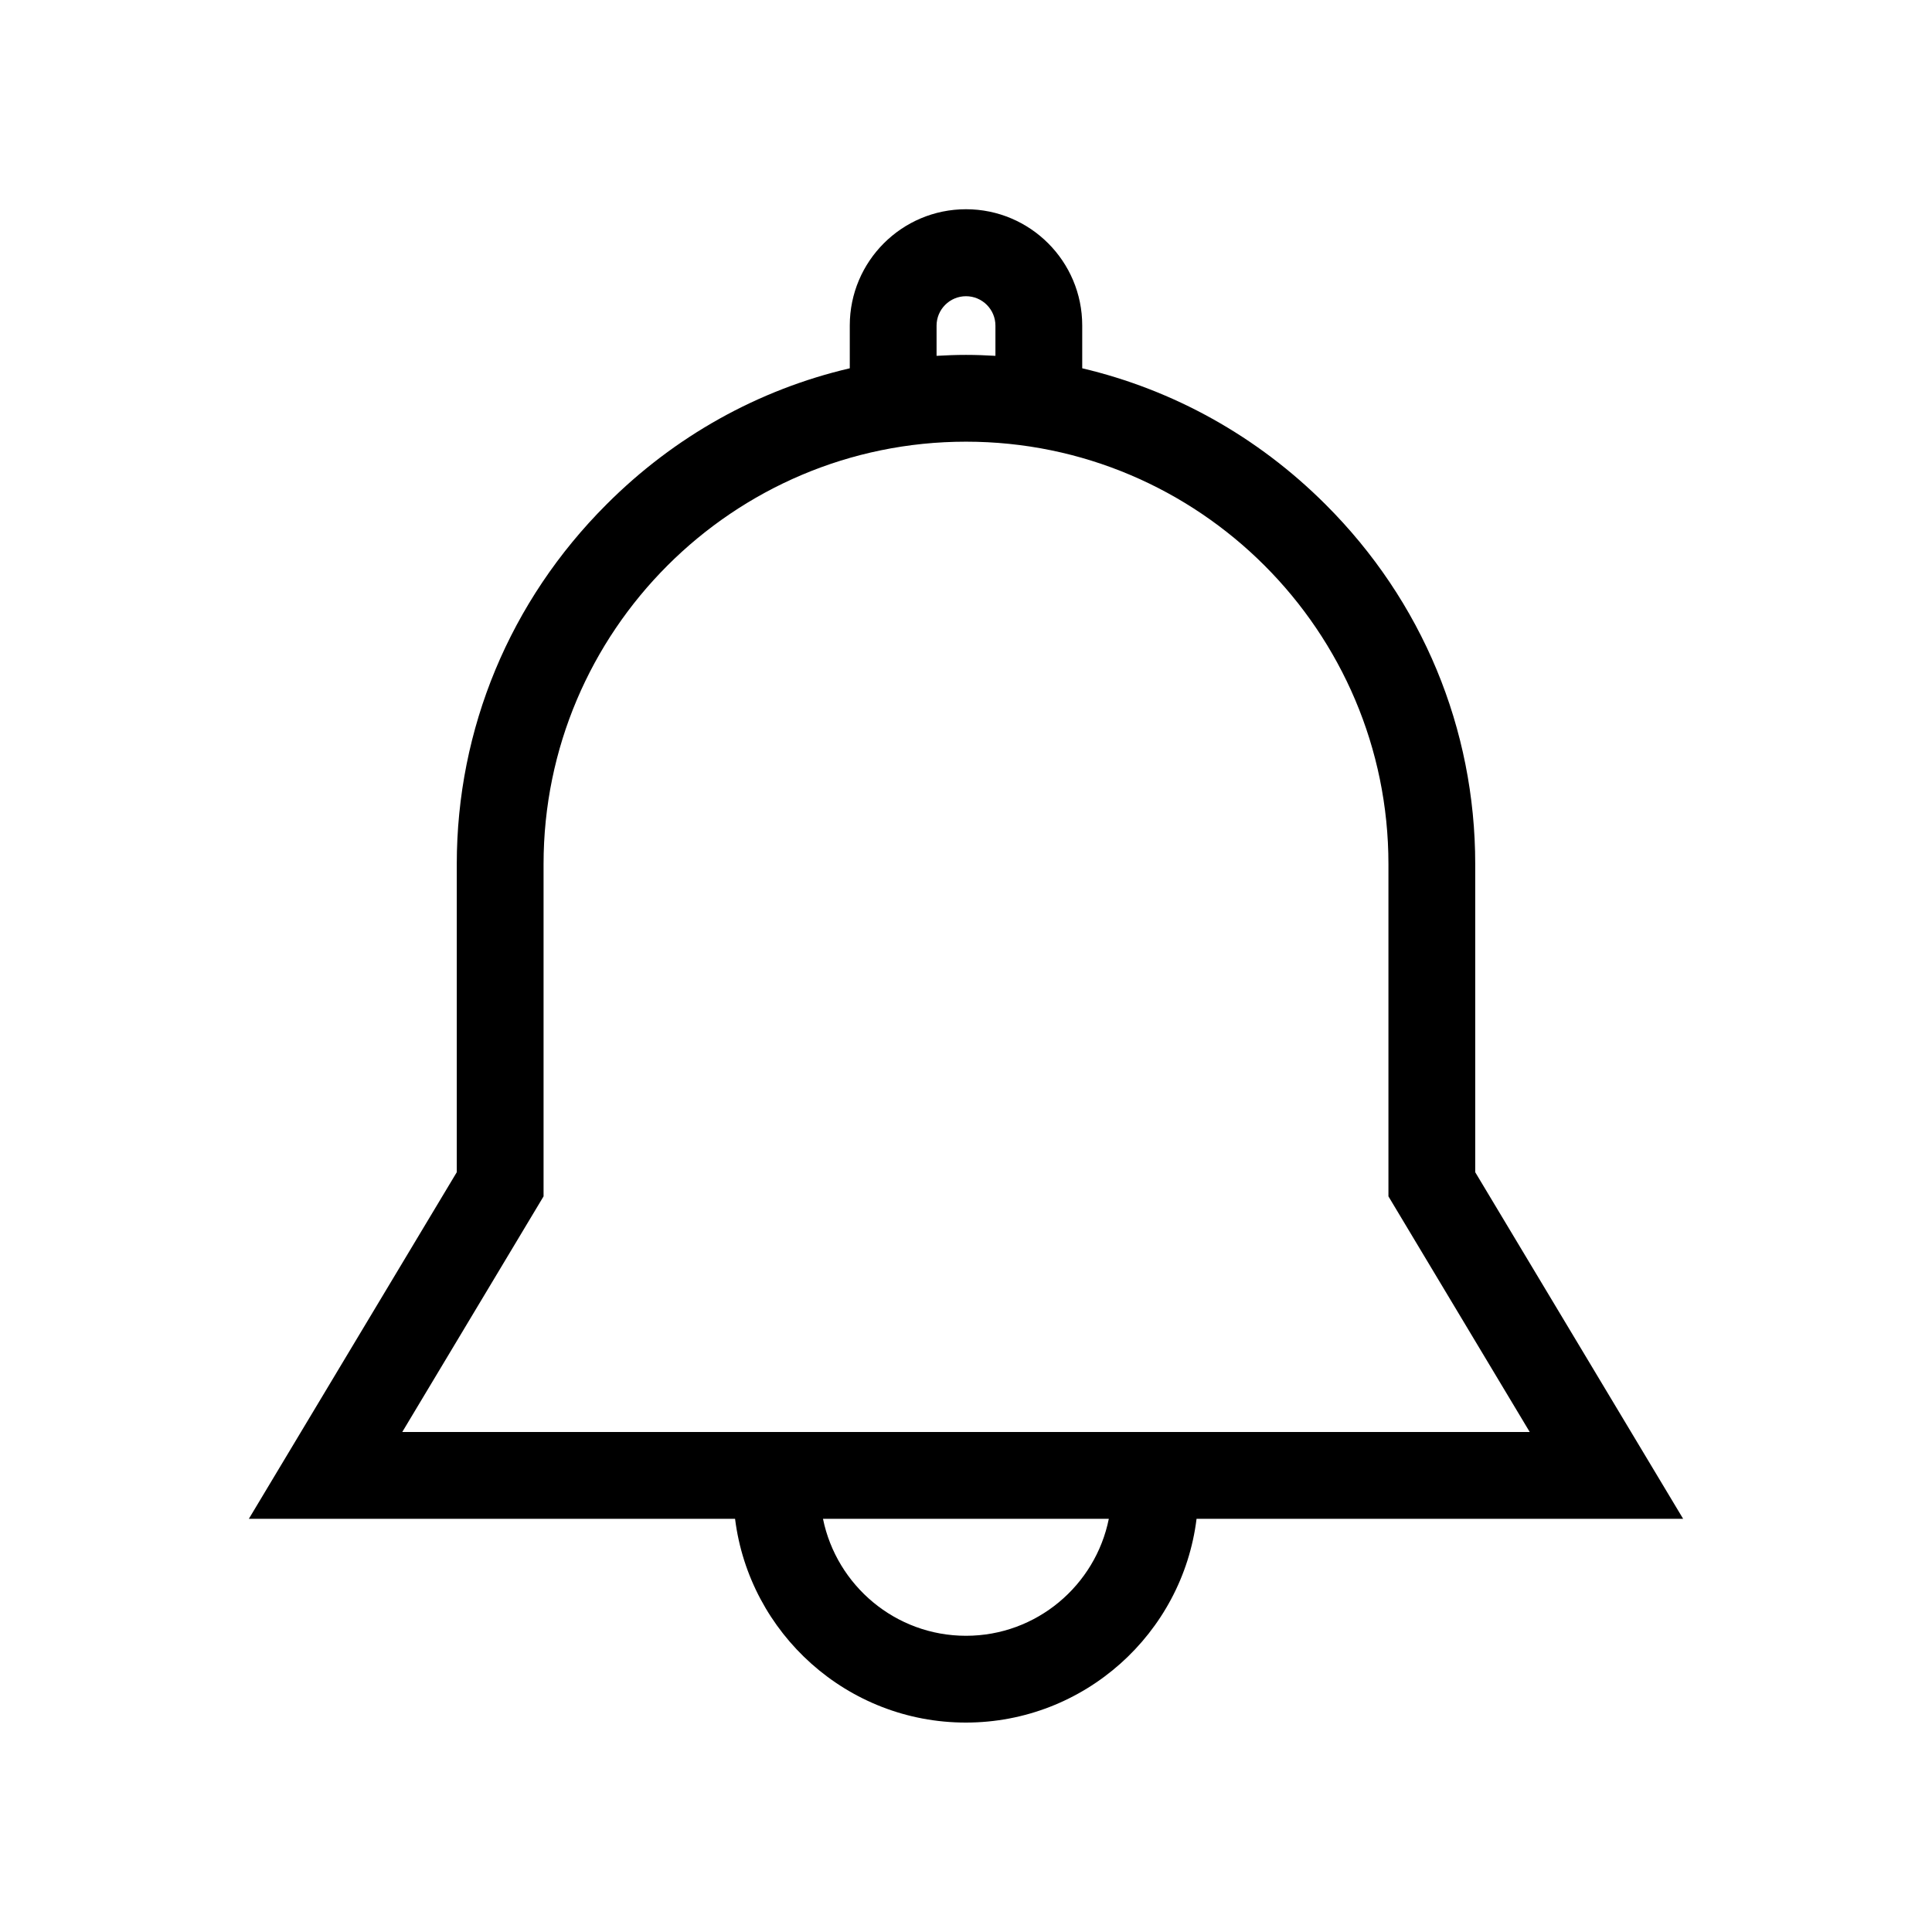
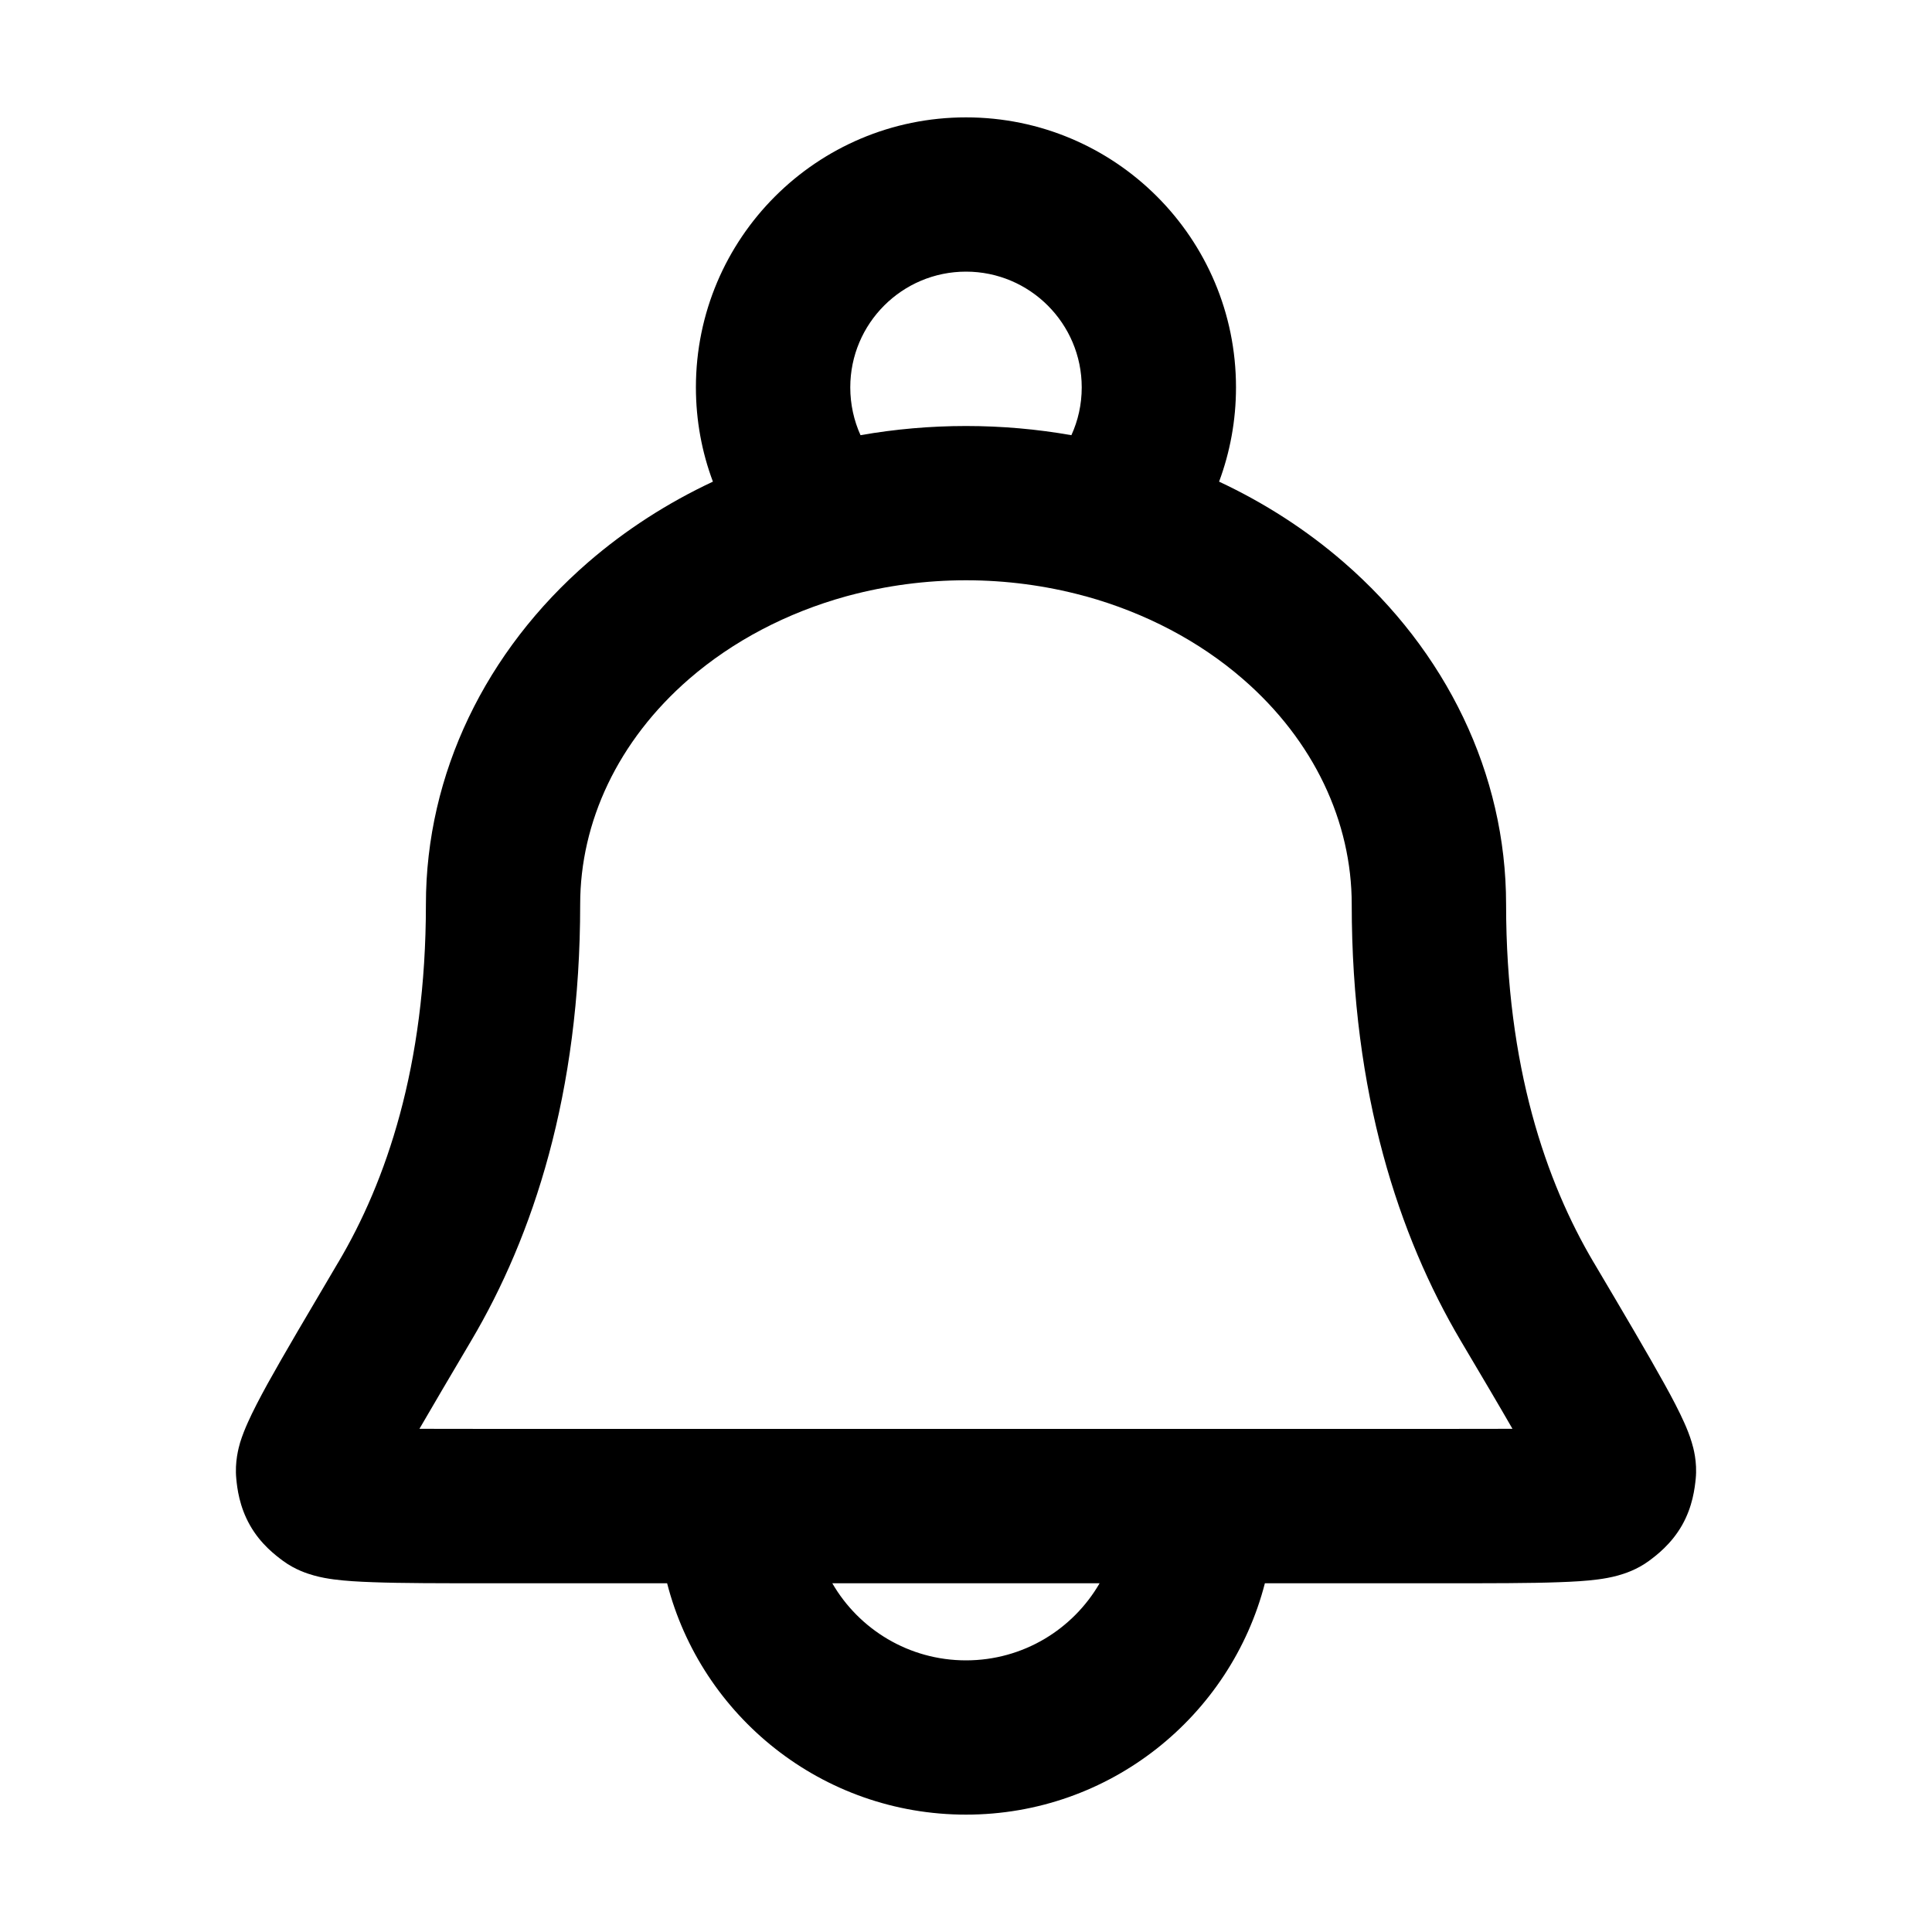
- <svg xmlns="http://www.w3.org/2000/svg" t="1689854044643" class="icon" viewBox="0 0 1024 1024" version="1.1" p-id="3460" width="64" height="64">
-   <path d="M892.1 805L781.9 621.3V458c0-71.8-28.1-139.5-79.3-190.6-36.2-36.2-80.7-60.8-129-72.2v-22.7c0-34-27.6-61.6-61.6-61.6s-61.6 27.6-61.6 61.6v22.7c-48.4 11.3-92.9 36-129 72.2-51.1 51.1-79.3 118.8-79.3 190.6v163.3L131.9 805h257.7c7.6 60.8 59.5 108 122.3 108s114.8-47.2 122.3-108h257.9zM496.4 172.6c0-8.6 7-15.6 15.6-15.6s15.6 7 15.6 15.6v16c-5.2-0.3-10.4-0.5-15.6-0.5s-10.4 0.2-15.6 0.5v-16zM288.1 634.1V458c0-123.4 100.4-223.9 223.9-223.9 123.4 0 223.9 100.4 223.9 223.9v176.1L810.8 759H213.2l74.9-124.9zM512 867c-37.4 0-68.6-26.7-75.8-62h151.5c-7.1 35.3-38.3 62-75.7 62z" p-id="3461" />
+ <svg xmlns="http://www.w3.org/2000/svg" viewBox="0 0 20 20">
+   <path fill-rule="evenodd" clip-rule="evenodd" d="M10 2.812C9.338 2.812 8.802 3.349 8.802 4.01C8.802 4.187 8.84 4.354 8.908 4.505C9.266 4.442 9.632 4.41 10 4.41C10.368 4.41 10.734 4.442 11.091 4.505C11.16 4.354 11.198 4.187 11.198 4.01C11.198 3.349 10.661 2.812 10 2.812ZM12.62 4.986C12.733 4.682 12.795 4.353 12.795 4.01C12.795 2.466 11.544 1.215 10 1.215C8.456 1.215 7.204 2.466 7.204 4.01C7.204 4.353 7.266 4.682 7.38 4.986C6.912 5.205 6.476 5.485 6.088 5.821C5.03 6.738 4.409 8.008 4.409 9.361C4.409 11.045 3.994 12.236 3.504 13.064L3.496 13.077C3.182 13.609 2.936 14.025 2.771 14.323C2.689 14.472 2.617 14.61 2.564 14.729C2.538 14.787 2.509 14.858 2.486 14.932C2.47 14.988 2.429 15.133 2.446 15.308C2.455 15.404 2.477 15.595 2.588 15.79C2.699 15.986 2.853 16.101 2.931 16.159C3.058 16.252 3.185 16.291 3.249 16.309C3.323 16.33 3.396 16.342 3.456 16.35C3.577 16.366 3.717 16.374 3.863 16.379C4.155 16.39 4.563 16.39 5.076 16.39H6.906C7.26 17.767 8.511 18.785 10 18.785C11.488 18.785 12.739 17.767 13.094 16.39H14.923C15.437 16.39 15.845 16.39 16.136 16.379C16.282 16.374 16.423 16.366 16.543 16.35C16.603 16.342 16.676 16.33 16.751 16.309C16.814 16.291 16.942 16.252 17.069 16.159C17.147 16.101 17.3 15.986 17.412 15.79C17.523 15.595 17.544 15.404 17.554 15.308C17.571 15.133 17.53 14.988 17.513 14.932C17.491 14.858 17.462 14.787 17.436 14.729C17.383 14.61 17.311 14.472 17.228 14.323C17.063 14.025 16.818 13.609 16.503 13.077L16.495 13.064C16.006 12.236 15.591 11.045 15.591 9.361C15.591 8.008 14.969 6.738 13.911 5.821C13.524 5.485 13.088 5.205 12.62 4.986ZM11.209 6.165C11.219 6.168 11.229 6.171 11.24 6.173C11.854 6.343 12.413 6.636 12.865 7.028C13.605 7.669 13.993 8.511 13.993 9.361C13.993 11.323 14.482 12.796 15.12 13.877C15.34 14.248 15.518 14.549 15.657 14.791C15.45 14.792 15.201 14.792 14.905 14.792H5.095C4.798 14.792 4.549 14.792 4.342 14.791C4.482 14.549 4.66 14.248 4.879 13.877C5.518 12.796 6.006 11.323 6.006 9.361C6.006 8.511 6.395 7.669 7.134 7.028C7.587 6.636 8.145 6.343 8.76 6.173C8.77 6.171 8.78 6.168 8.79 6.165C9.176 6.062 9.583 6.007 10 6.007C10.416 6.007 10.823 6.062 11.209 6.165ZM8.616 16.39C8.892 16.867 9.409 17.188 10 17.188C10.591 17.188 11.107 16.867 11.383 16.39H8.616Z" />
</svg>
